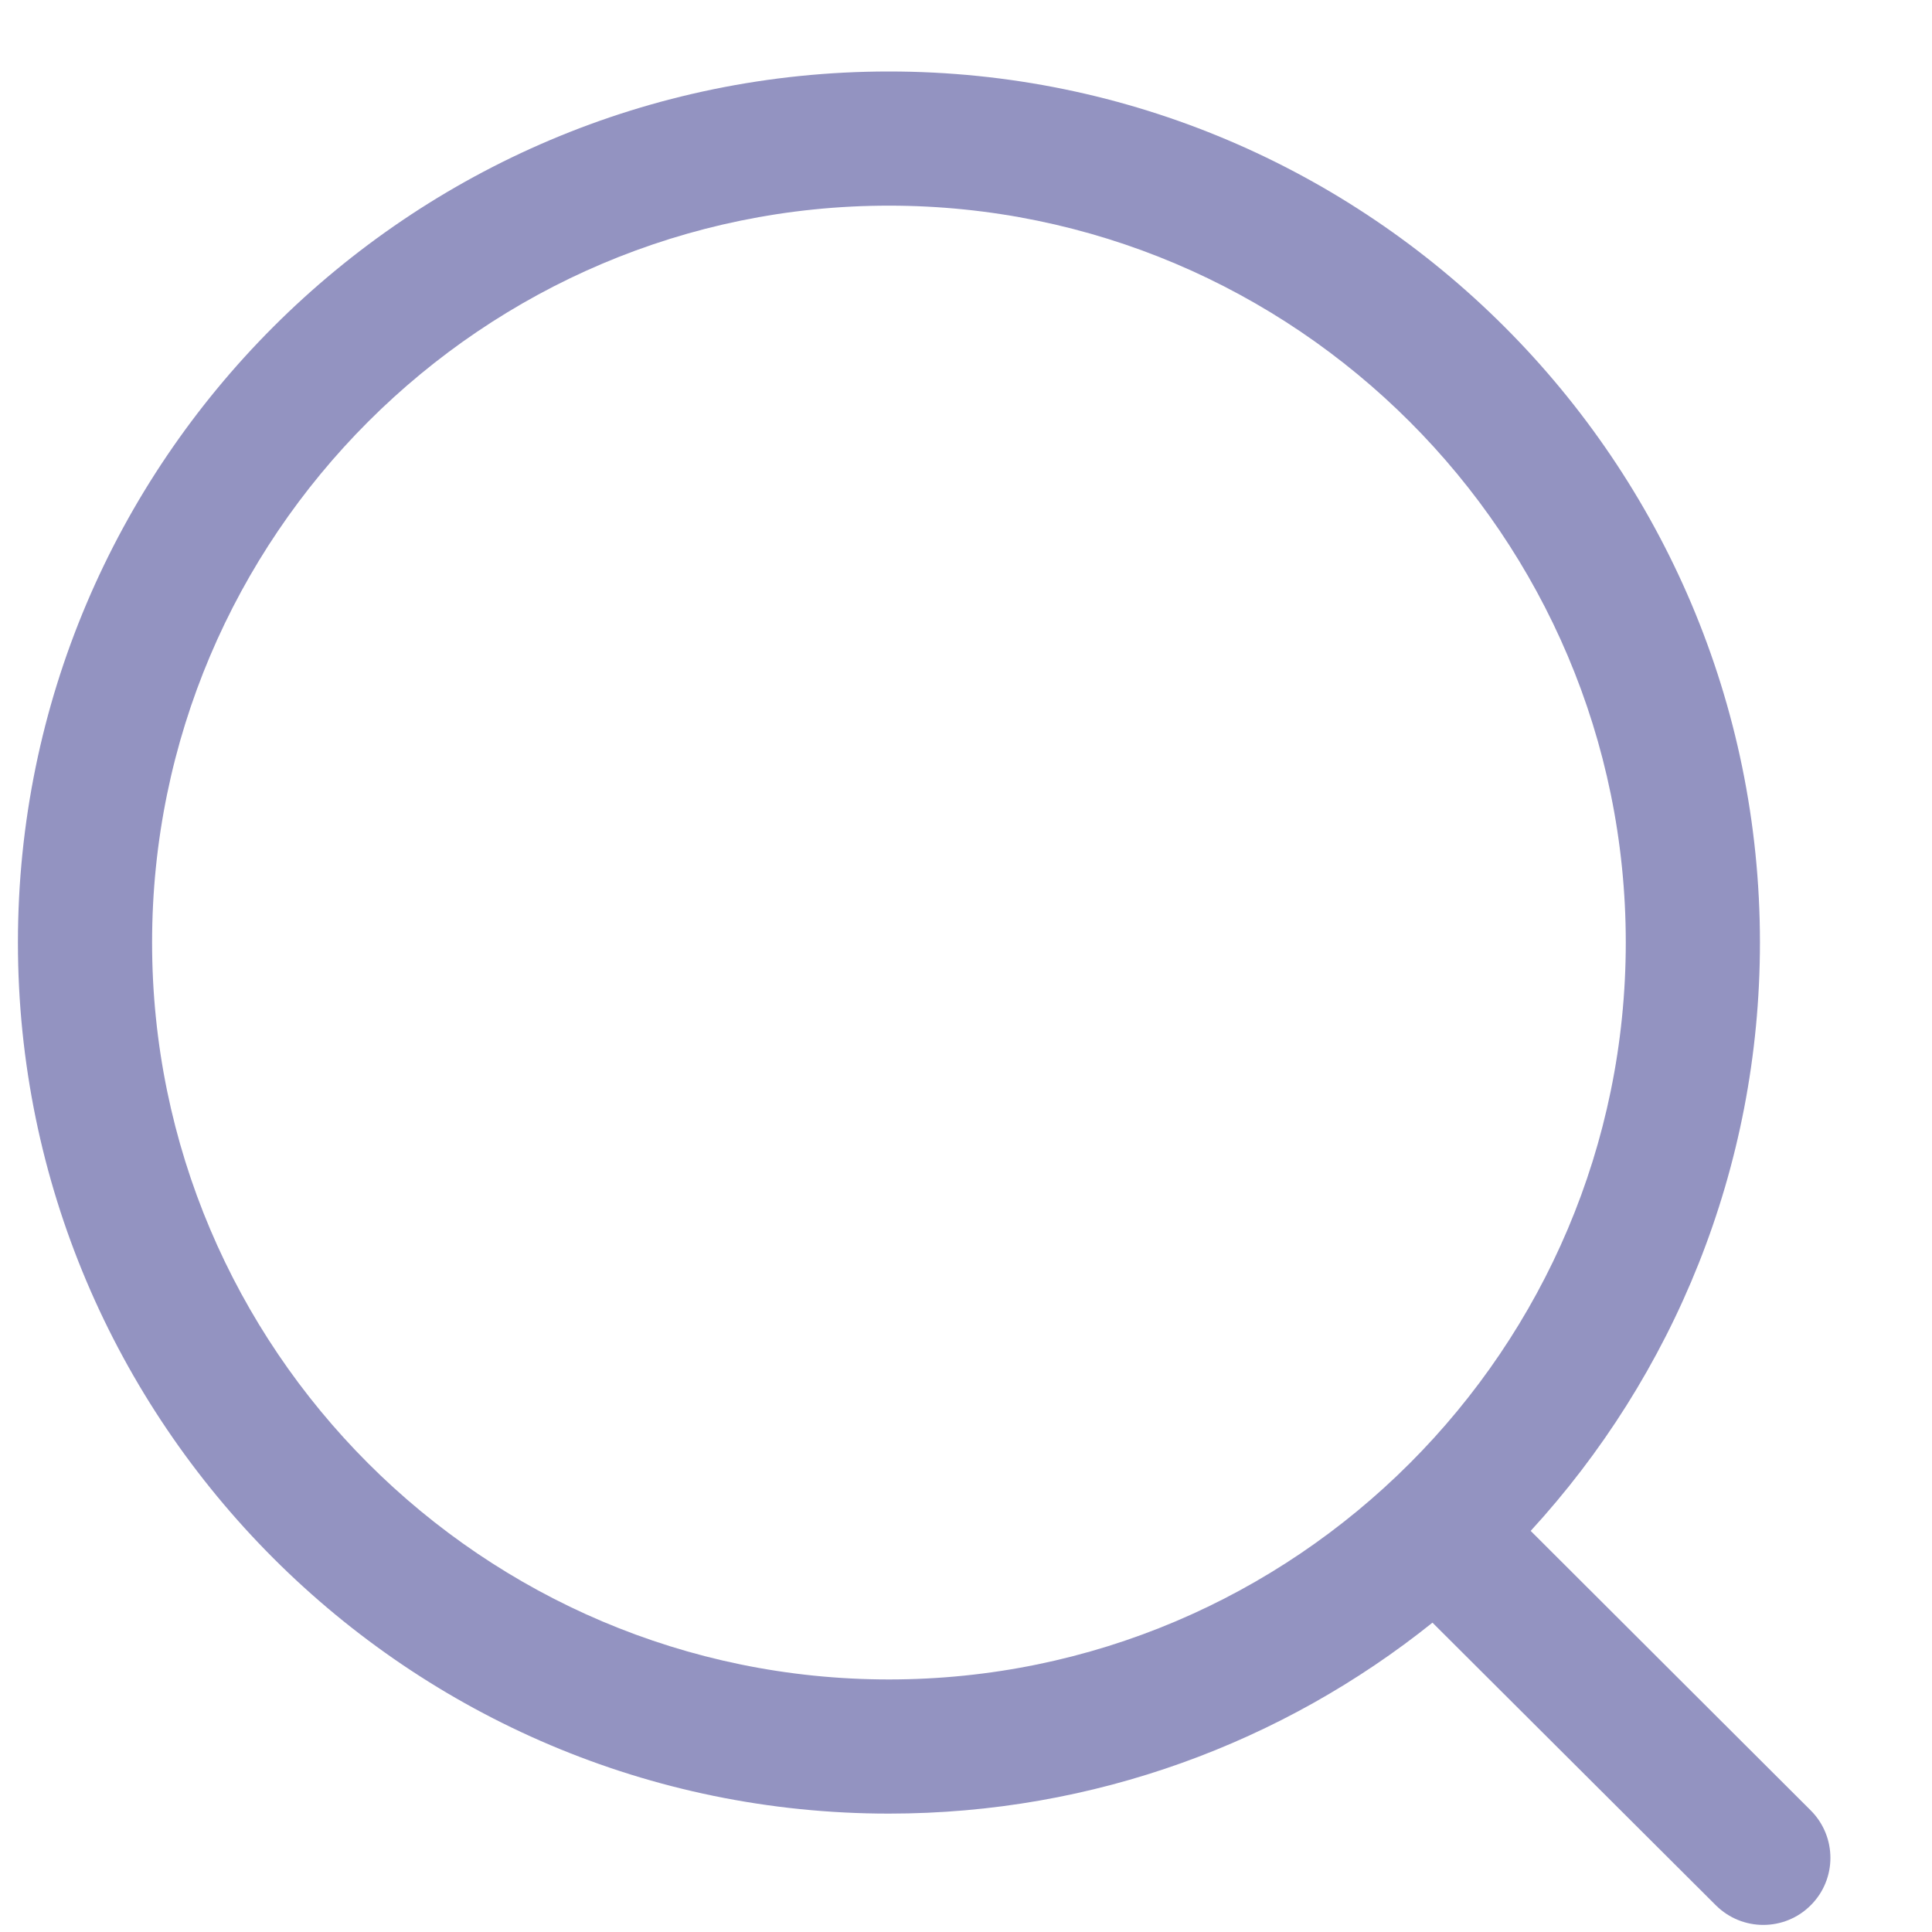
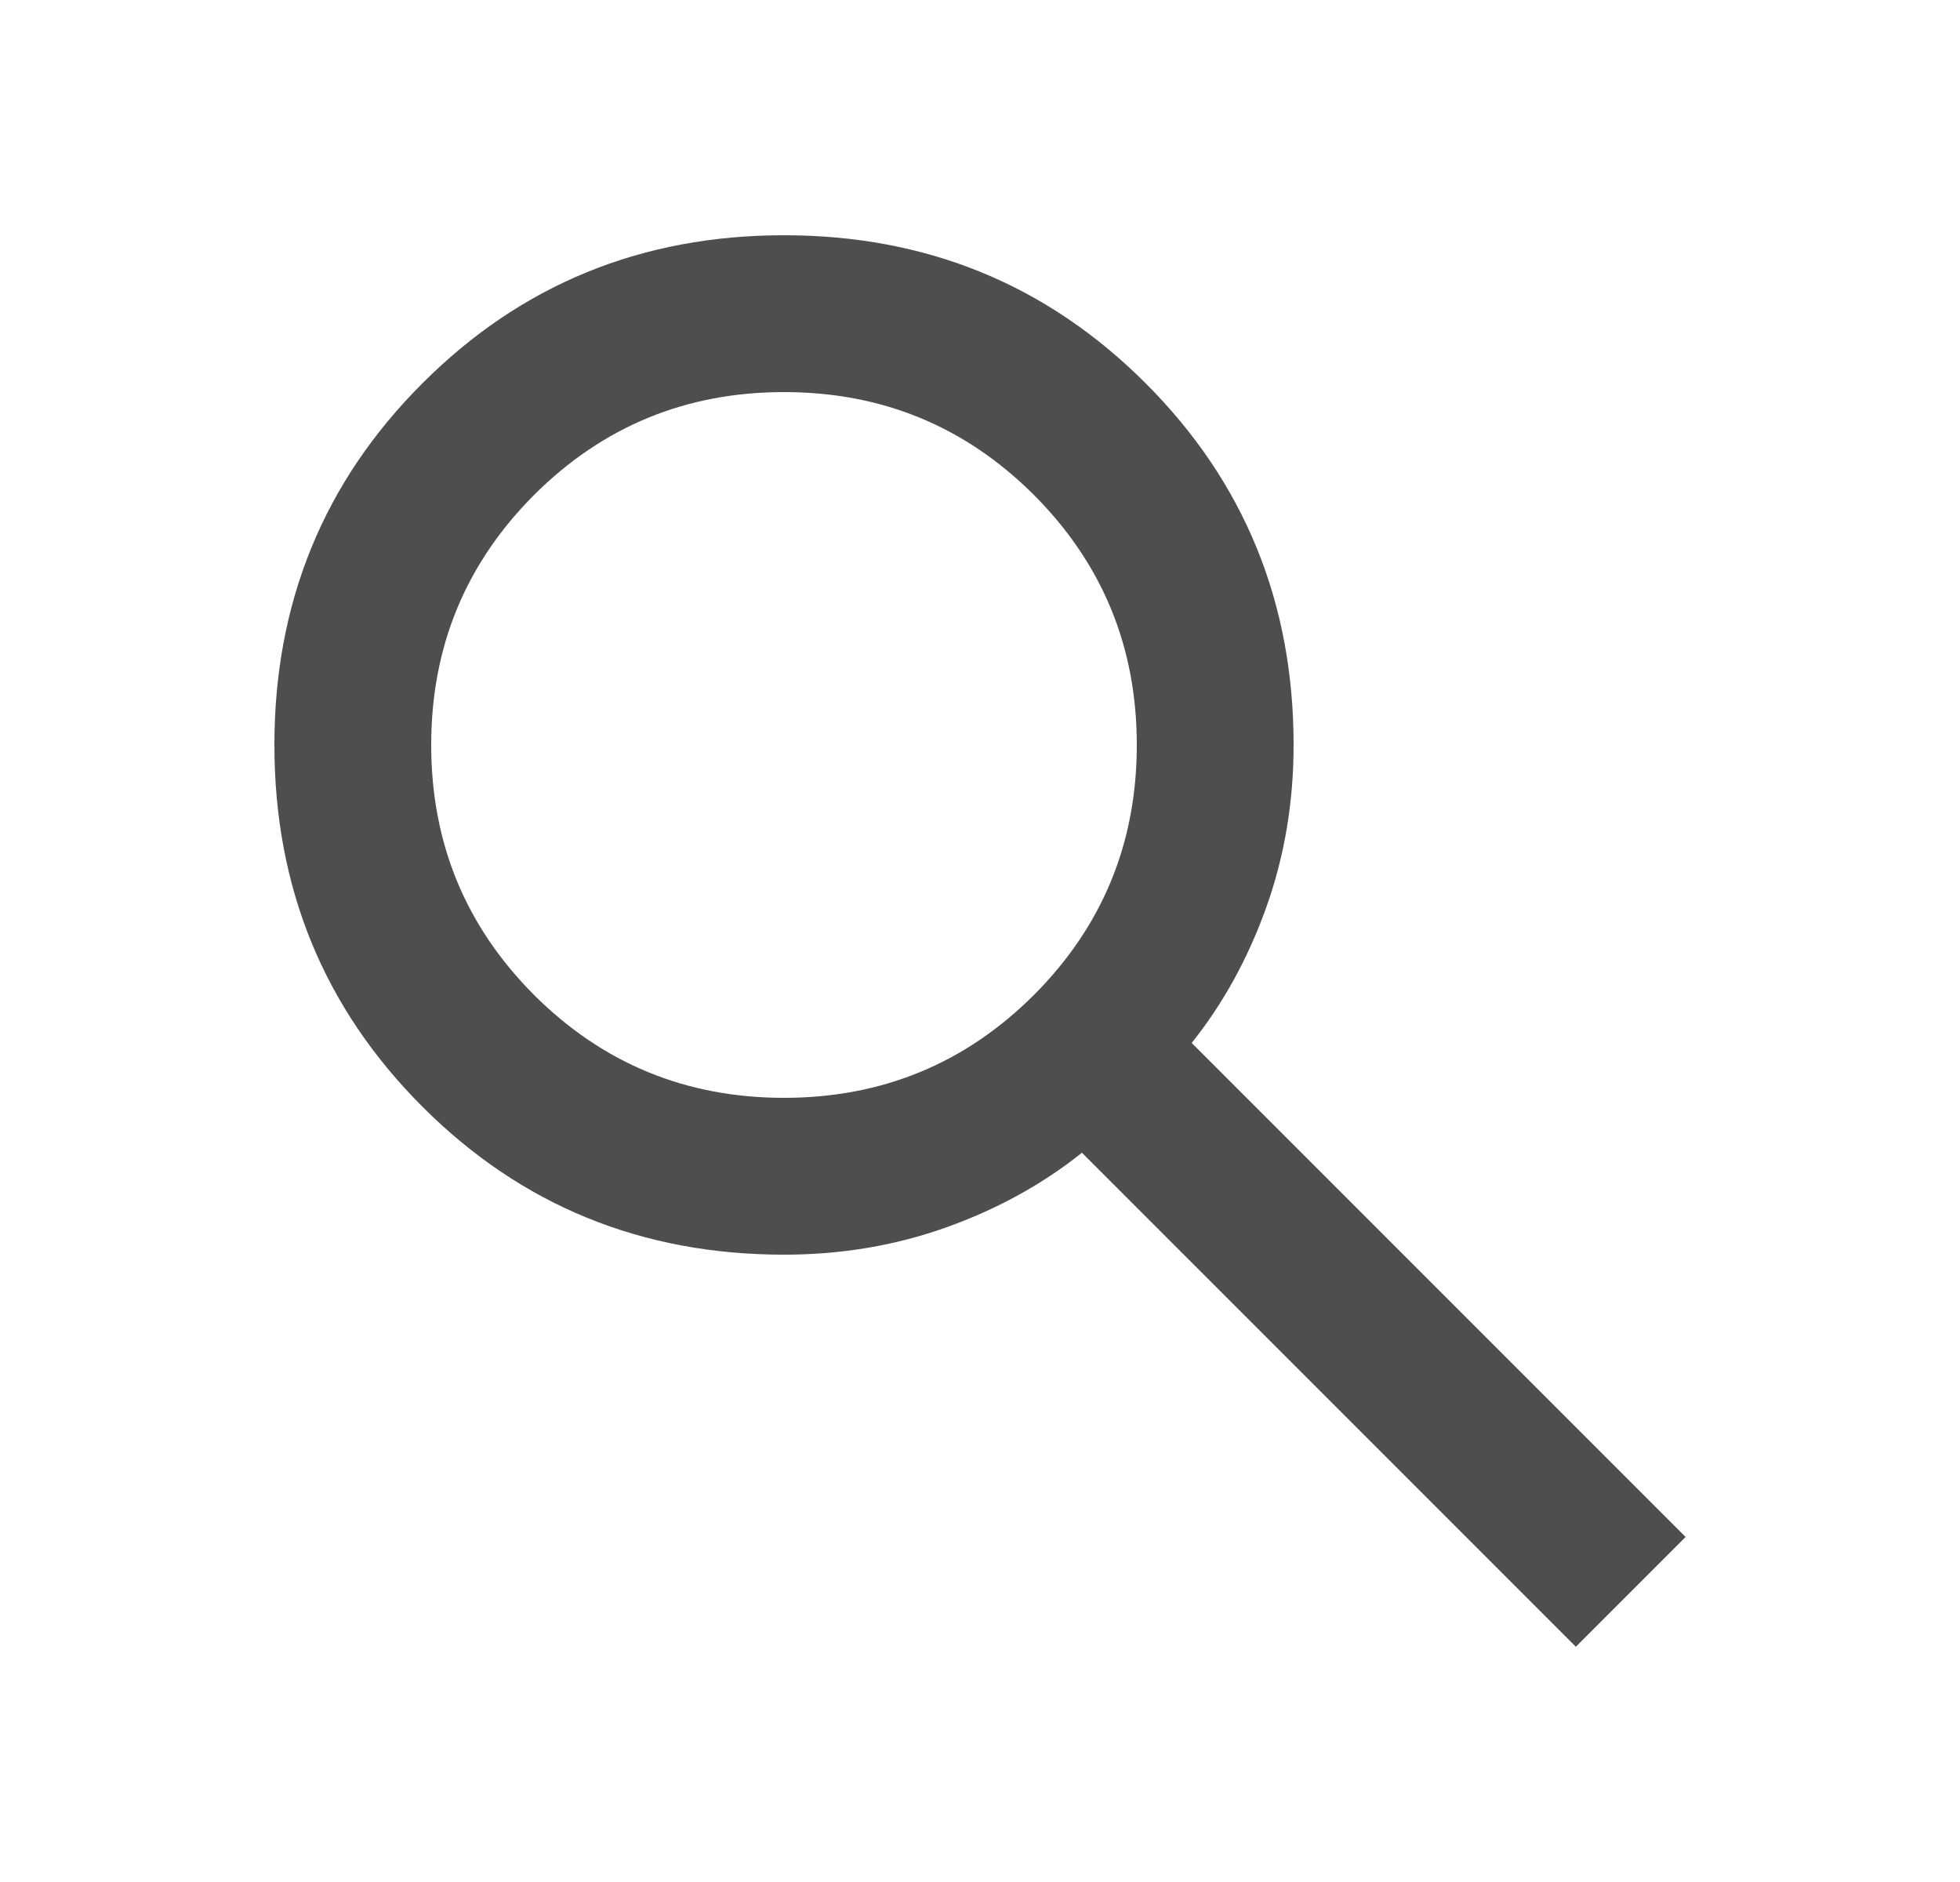
- <svg xmlns="http://www.w3.org/2000/svg" width="18" height="18" viewBox="0 0 18 18" fill="none">
-   <path fill-rule="evenodd" clip-rule="evenodd" d="M8.282 0.666C12.757 0.666 16.397 4.306 16.397 8.781C16.397 10.892 15.587 12.818 14.261 14.263L16.87 16.867C17.114 17.111 17.115 17.506 16.871 17.75C16.749 17.873 16.588 17.934 16.428 17.934C16.269 17.934 16.109 17.873 15.987 17.752L13.346 15.118C11.957 16.231 10.196 16.897 8.282 16.897C3.807 16.897 0.167 13.256 0.167 8.781C0.167 4.306 3.807 0.666 8.282 0.666ZM8.282 1.916C4.497 1.916 1.417 4.995 1.417 8.781C1.417 12.567 4.497 15.647 8.282 15.647C12.067 15.647 15.147 12.567 15.147 8.781C15.147 4.995 12.067 1.916 8.282 1.916Z" fill="#9393C1" />
+ <svg xmlns="http://www.w3.org/2000/svg" width="25" height="24" viewBox="0 0 25 24" fill="none">
+   <mask id="mask0_987_8727" style="mask-type:alpha" maskUnits="userSpaceOnUse" x="0" y="0" width="25" height="24">
+     <rect x="0.5" width="24" height="24" fill="#D9D9D9" />
+   </mask>
+   <g mask="url(#mask0_987_8727)">
+     <path d="M20.1 21L13.8 14.7C13.3 15.1 12.725 15.417 12.075 15.65C11.425 15.883 10.733 16 10 16C8.183 16 6.646 15.371 5.388 14.113C4.129 12.854 3.5 11.317 3.5 9.5C3.5 7.683 4.129 6.146 5.388 4.888C6.646 3.629 8.183 3 10 3C11.817 3 13.354 3.629 14.613 4.888C15.871 6.146 16.5 7.683 16.5 9.5C16.5 10.233 16.383 10.925 16.15 11.575C15.917 12.225 15.6 12.8 15.2 13.3L21.5 19.6L20.1 21ZM10 14C11.25 14 12.312 13.562 13.188 12.688C14.062 11.812 14.5 10.75 14.5 9.5C14.5 8.25 14.062 7.188 13.188 6.312C12.312 5.438 11.25 5 10 5C8.75 5 7.688 5.438 6.812 6.312C5.938 7.188 5.5 8.25 5.5 9.5C5.5 10.75 5.938 11.812 6.812 12.688C7.688 13.562 8.75 14 10 14Z" fill="#4E4E4E" />
+   </g>
</svg>
